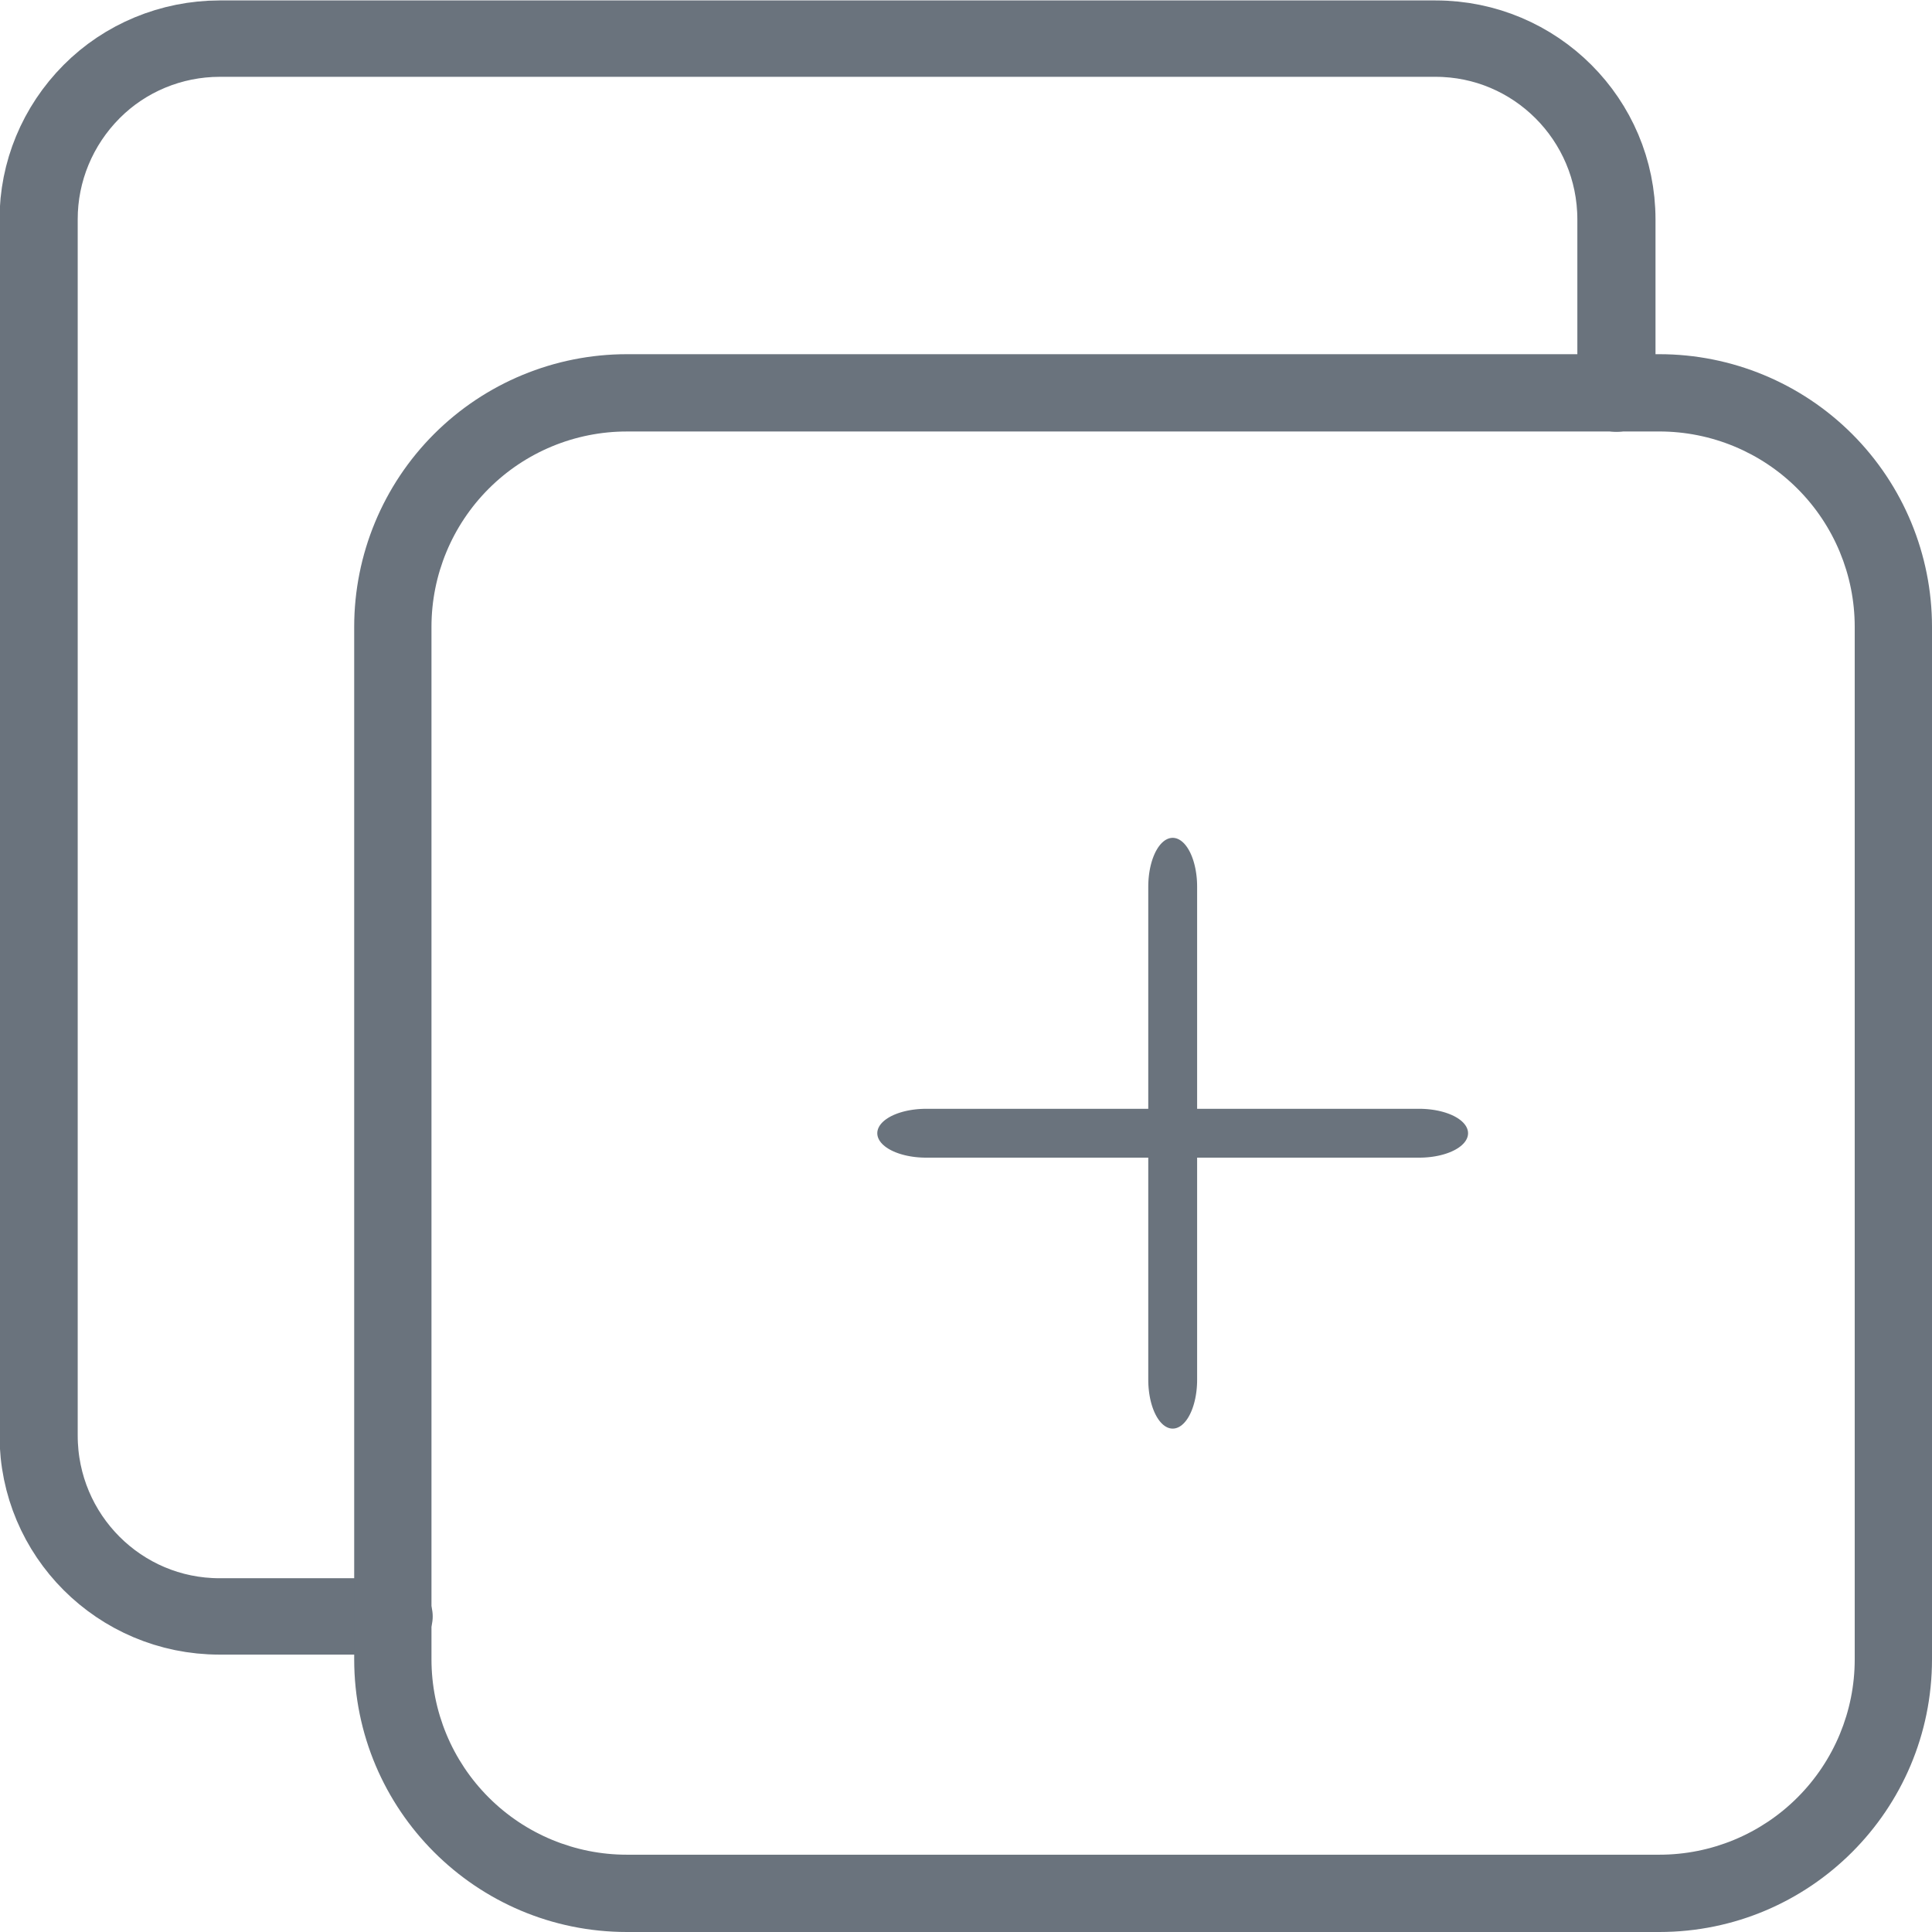
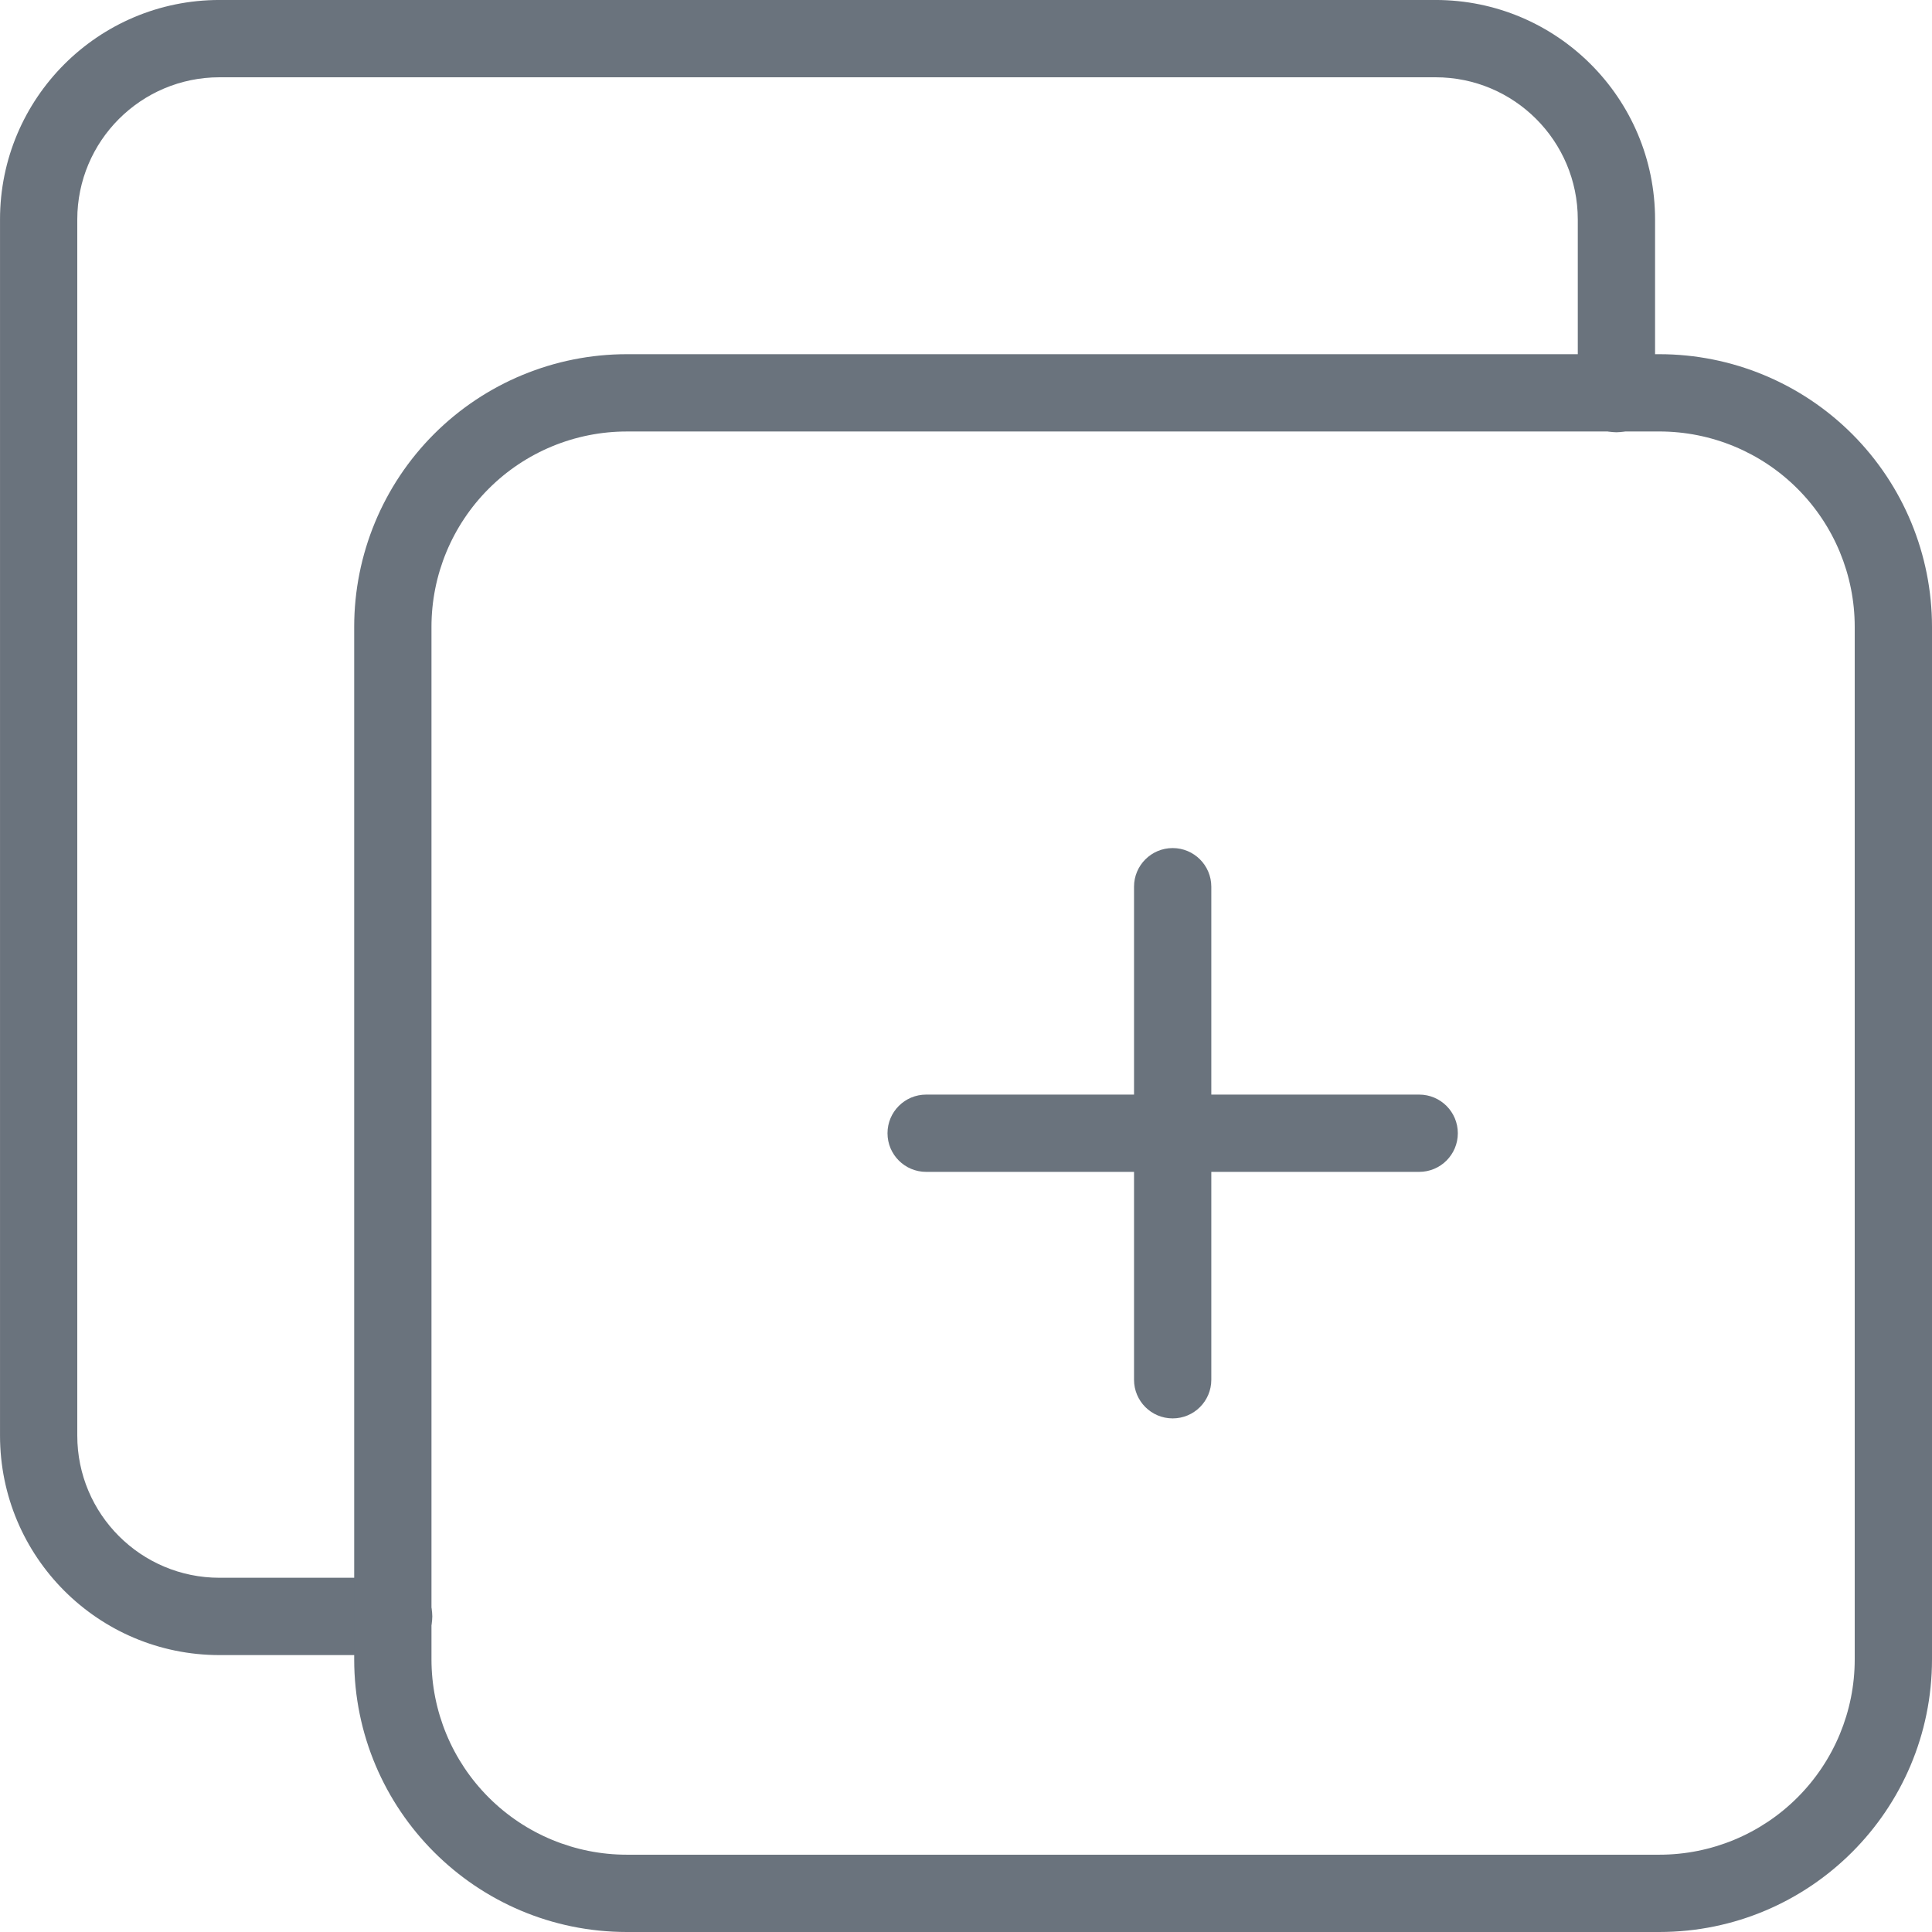
- <svg viewBox="0 0 100 100" fill-rule="evenodd" clip-rule="evenodd" stroke-linecap="round" stroke-miterlimit="2" class="icon">
-   <path d="M150 115.9v-4.856c0-2.786-2.207-5.044-4.929-5.044h-33.142a4.871 4.871 0 00-3.485 1.477 5.102 5.102 0 00-1.444 3.567v33.912c0 2.786 2.207 5.044 4.929 5.044h4.746" fill="none" stroke="#6a737d" stroke-width="2.13" transform="matrix(1.89922 0 0 1.85605 -201.217 -194.742)" />
+ <svg viewBox="0 0 100 100" fill-rule="evenodd" clip-rule="evenodd" stroke-linejoin="round" stroke-miterlimit="2" class="icon">
+   <path d="M85.666 20.375v-9.013c0-6.276-5.086-11.363-11.36-11.363H11.36A11.36 11.36 0 00.001 11.362v62.942c0 6.275 5.085 11.363 11.36 11.363h9.014a2.001 2.001 0 000-4.002h-9.014A7.36 7.36 0 014 74.305V11.361A7.363 7.363 0 0111.36 4h62.944a7.36 7.36 0 017.362 7.36v9.014c0 1.104.896 2 2 2 1.103 0 2-.896 2-2z" fill="#6a737d" />
  <path d="M32.446 18.333a14.116 14.116 0 00-9.98 4.133 14.116 14.116 0 00-4.133 9.978v53.444A14.116 14.116 0 0032.446 100h53.44A14.116 14.116 0 00100 85.887V32.444c0-3.741-1.486-7.331-4.132-9.978a14.116 14.116 0 00-9.98-4.133h-53.44zm0 4h53.44c2.684 0 5.256 1.065 7.151 2.962A10.108 10.108 0 0196 32.445v53.443c0 2.682-1.065 5.252-2.963 7.149a10.106 10.106 0 01-7.15 2.962h-53.44a10.106 10.106 0 01-7.151-2.962 10.108 10.108 0 01-2.963-7.15V32.445c0-2.682 1.066-5.252 2.963-7.15a10.106 10.106 0 017.15-2.961z" fill="#6a737d" />
-   <path d="M100 128h50" fill="none" stroke="#6a737d" stroke-width="9.91" stroke-linejoin="round" stroke-miterlimit="3" transform="matrix(.51041 0 0 .2552 -3.104 25.99)" />
-   <path d="M100 128h50" fill="none" stroke="#6a737d" stroke-width="9.91" stroke-linejoin="round" stroke-miterlimit="3" transform="matrix(0 .51041 -.2552 0 93.364 -5.146)" />
+   <path d="M47.937 60.656h25.52a2 2 0 000-4h-25.52a2 2 0 000 4z" fill="#6a737d" />
+   <path d="M58.697 45.895v25.521a2 2 0 004 0v-25.52a2 2 0 00-4 0z" fill="#6a737d" />
</svg>
